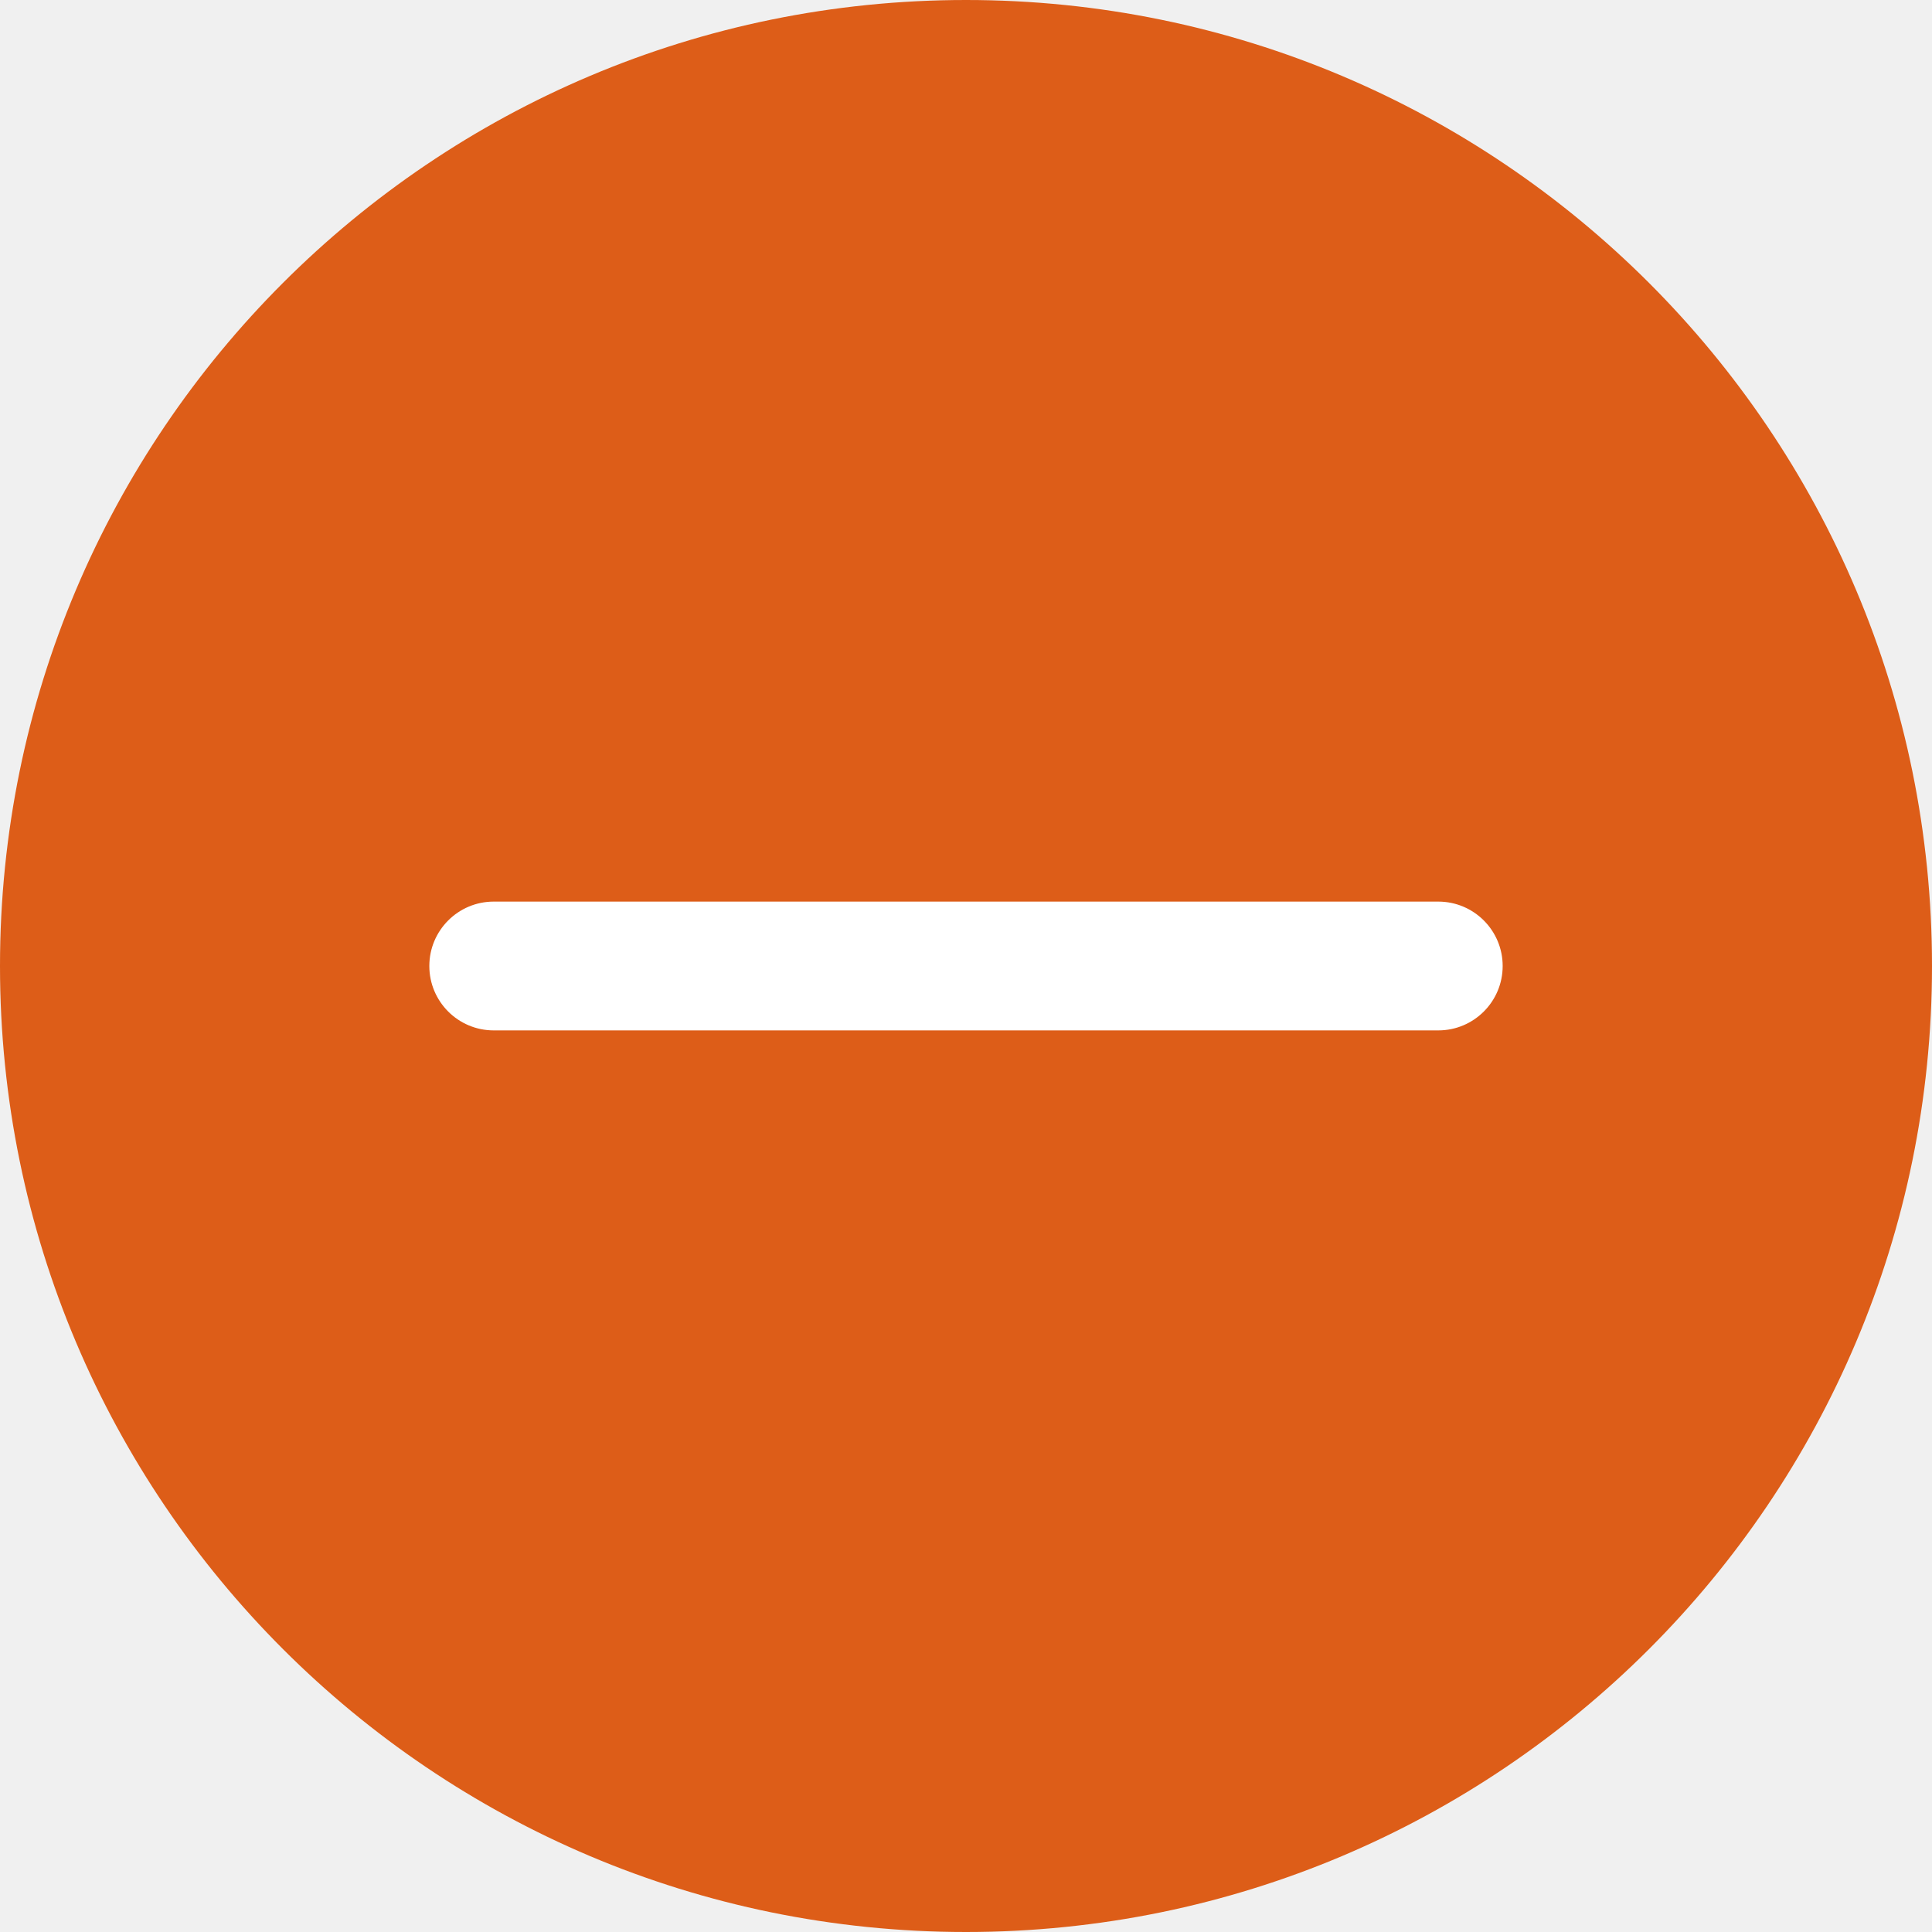
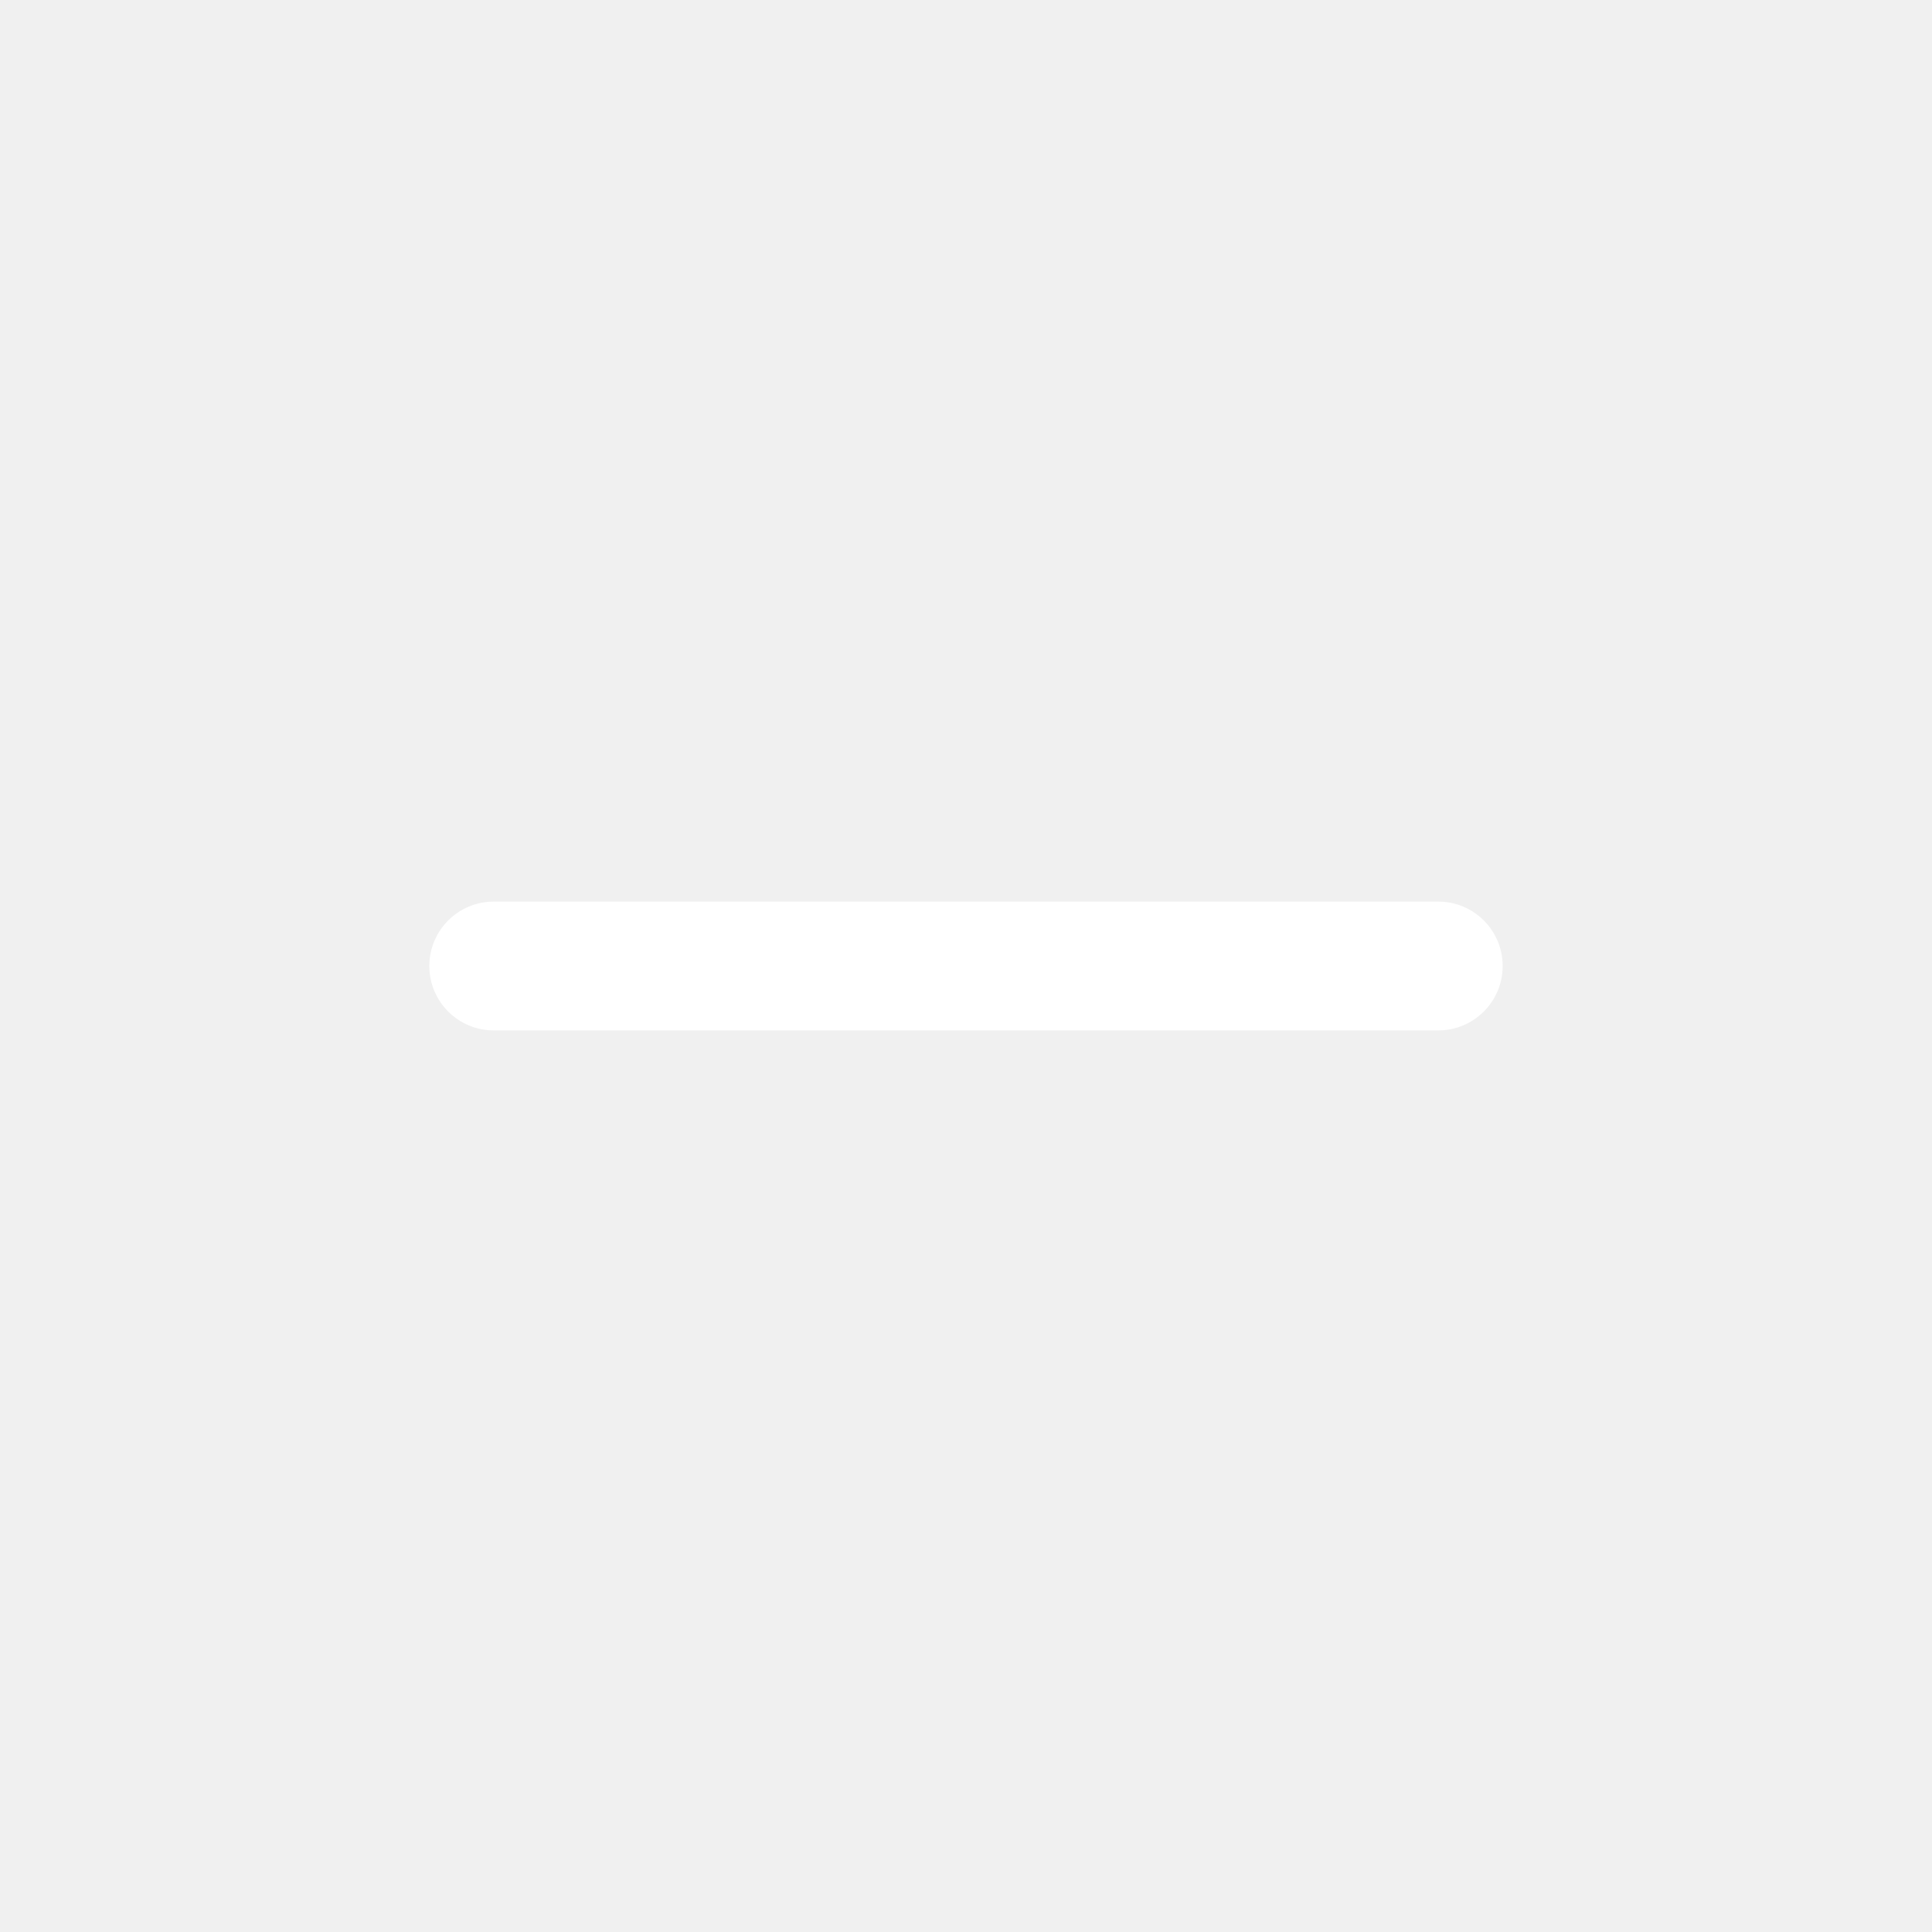
<svg xmlns="http://www.w3.org/2000/svg" width="45" height="45" viewBox="0 0 45 45" fill="none">
-   <rect width="45" height="45" rx="22.5" fill="#DD5D18" />
+   <rect width="45" height="45" rx="22.5" />
  <rect x="35" y="21" width="3" height="25" rx="1.5" transform="rotate(90 35 21)" fill="white" />
</svg>
